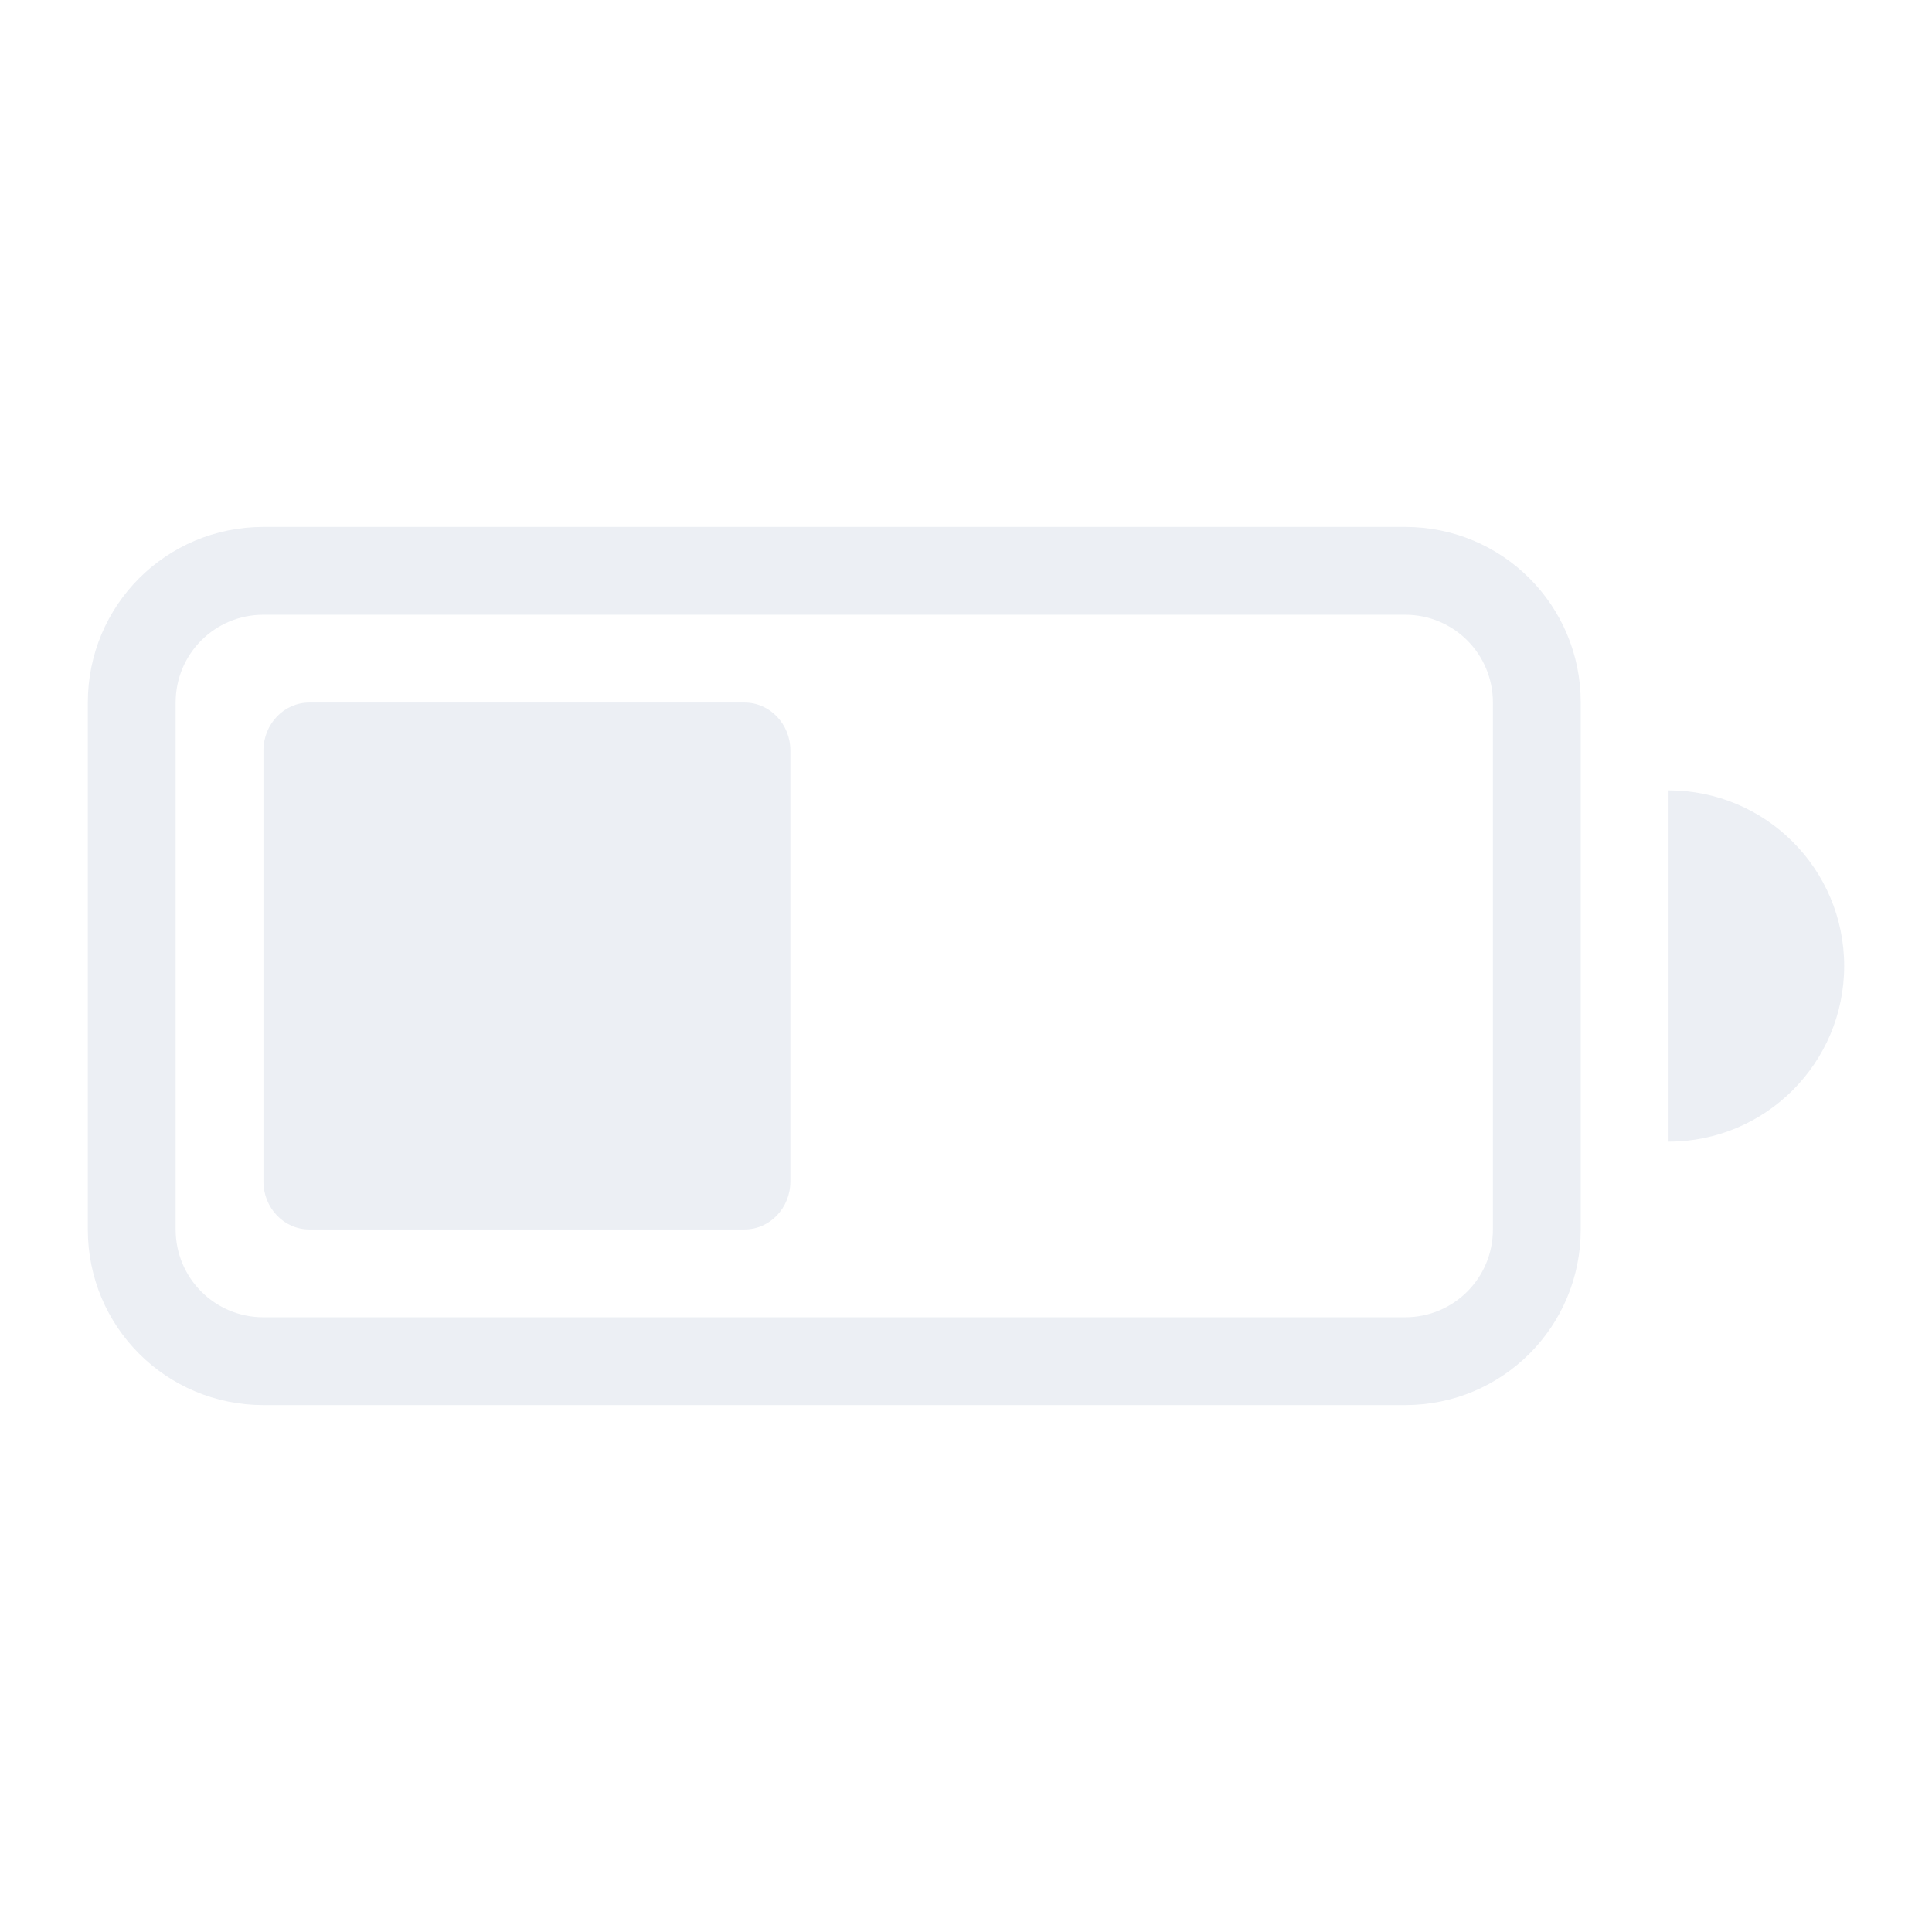
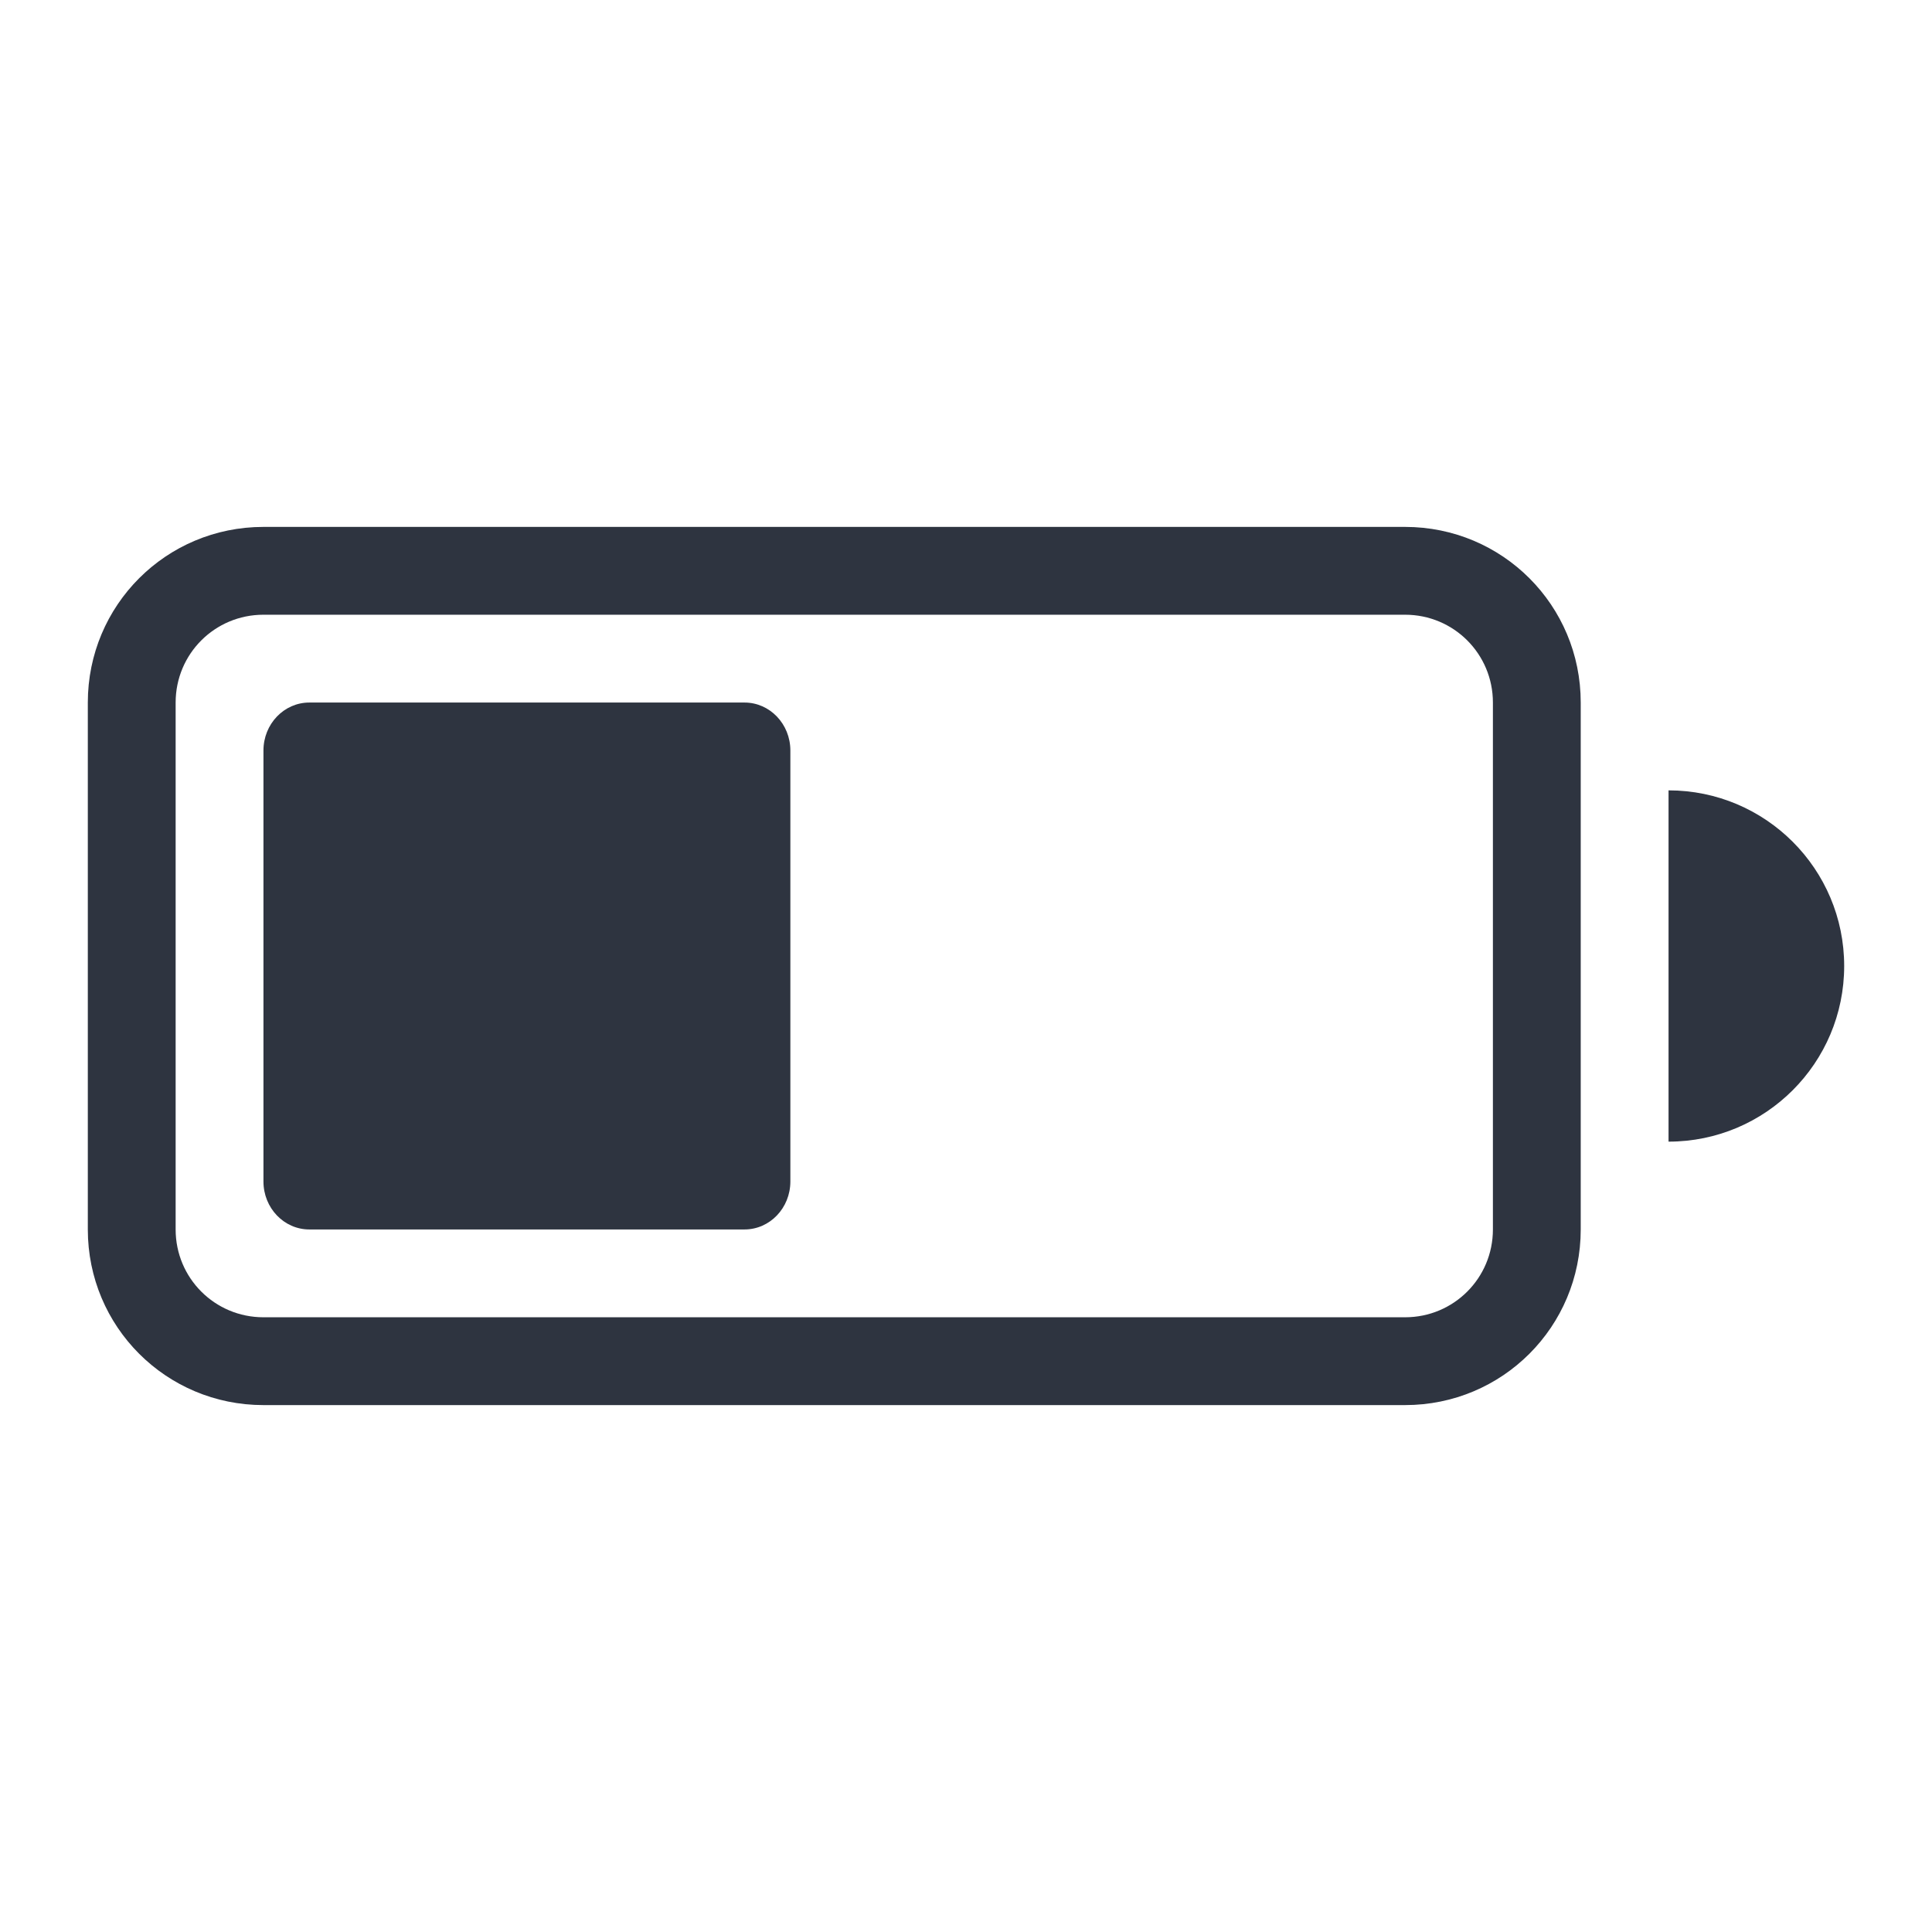
<svg xmlns="http://www.w3.org/2000/svg" width="22" height="22" version="1.1">
  <defs>
    <style id="current-color-scheme" type="text/css">
-    .ColorScheme-Text { color:#eceff4ff; } .ColorScheme-Highlight { color:#81a1c1; }
+    .ColorScheme-Text { color:#2e3440ff; } .ColorScheme-Highlight { color:#81a1c1; }
  </style>
  </defs>
  <g transform="translate(1,3)" class="ColorScheme-Text" fill="currentColor">
    <rect x="2" y="5" width="6" height="6" rx=".522" ry=".546" />
    <path d="m2 3c-1.108 0-2 0.892-2 2v6c0 1.108 0.892 2 2 2h13c1.108 0 2-0.892 2-2v-6c0-1.108-0.892-2-2-2zm0 1h13c0.554 0 1 0.446 1 1v6c0 0.554-0.446 1-1 1h-13c-0.554 0-1-0.446-1-1v-6c0-0.554 0.446-1 1-1zm16 2v4a2 2 0 0 0 2-2 2 2 0 0 0-2-2z" />
  </g>
</svg>
